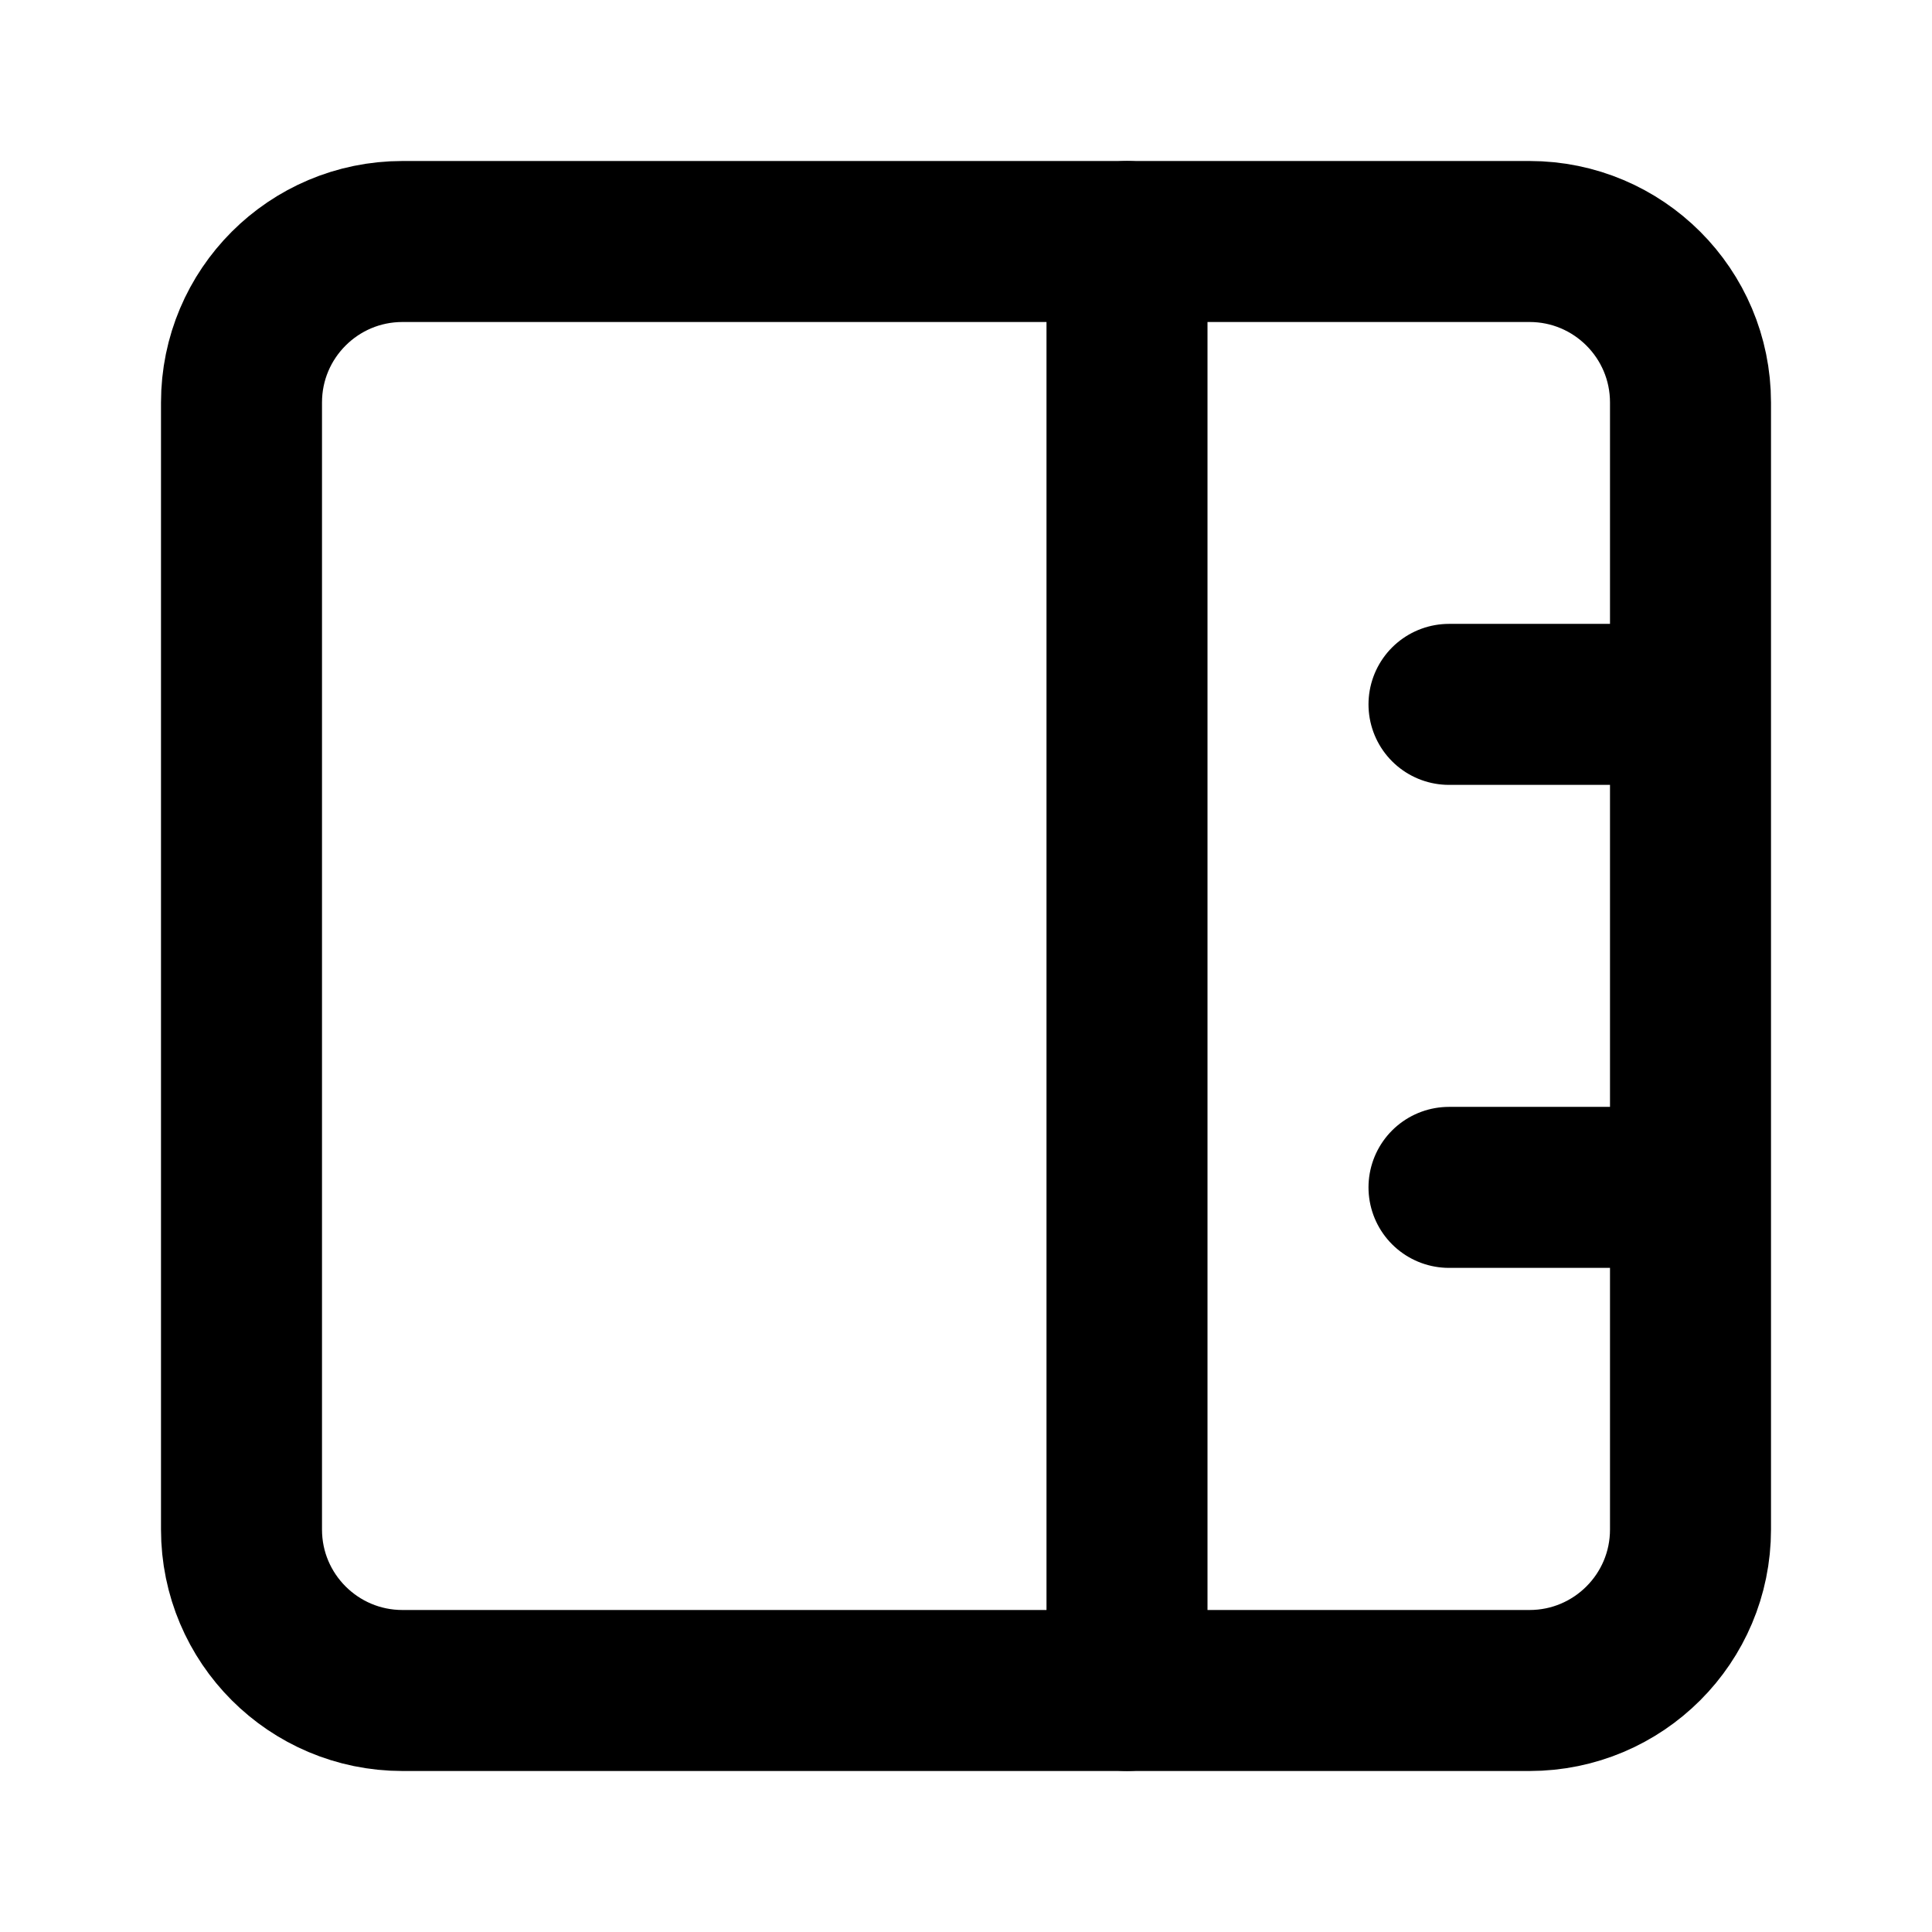
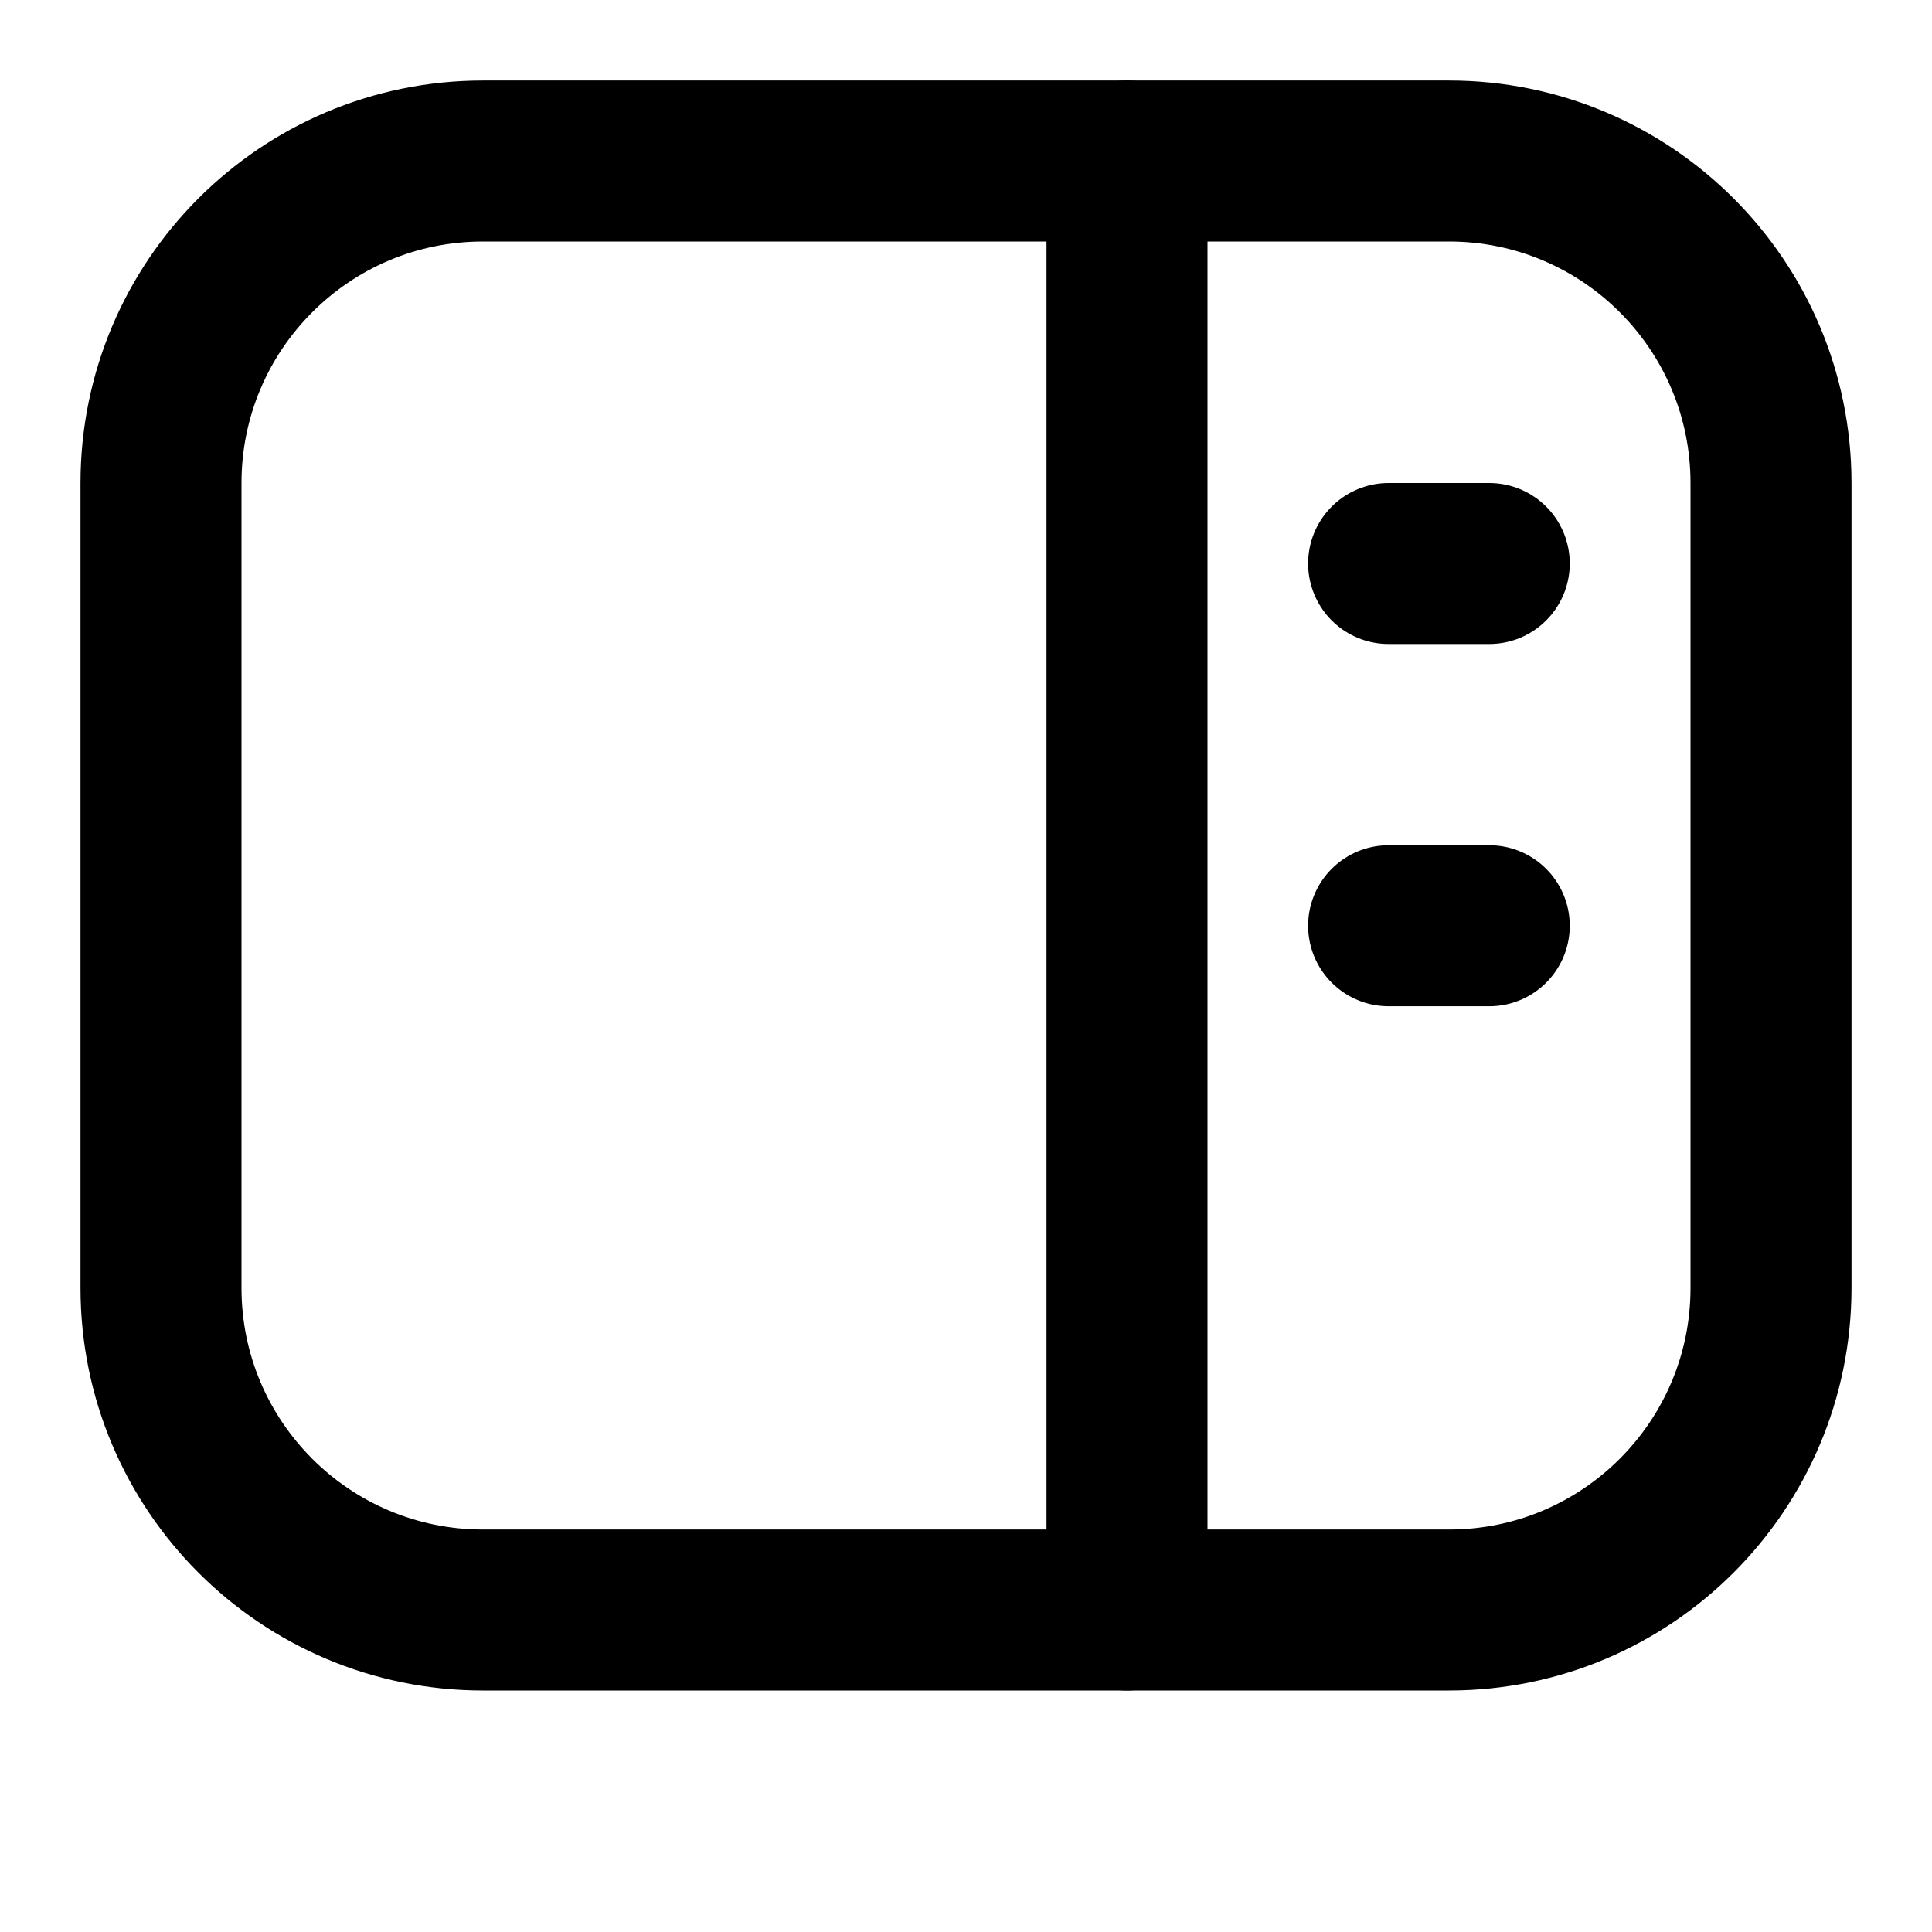
<svg xmlns="http://www.w3.org/2000/svg" viewBox="0 0 24 24">
  <g fill="none" stroke="currentColor" stroke-width="2" stroke-linecap="round" stroke-linejoin="round">
-     <rect x="3" y="3" width="18" height="18" rx="2" ry="2" />
-     <line x1="14" y1="3" x2="14" y2="21" />
-     <line x1="18" y1="8.75" x2="20" y2="8.75" />
-     <line x1="18" y1="14.75" x2="20" y2="14.75" />
+     <rect x="2" y="2" width="20" height="18" rx="4" ry="4" />
+     <line x1="14" y1="2" x2="14" y2="20" />
+     <line x1="17.25" y1="7" x2="18.5" y2="7" />
+     <line x1="17.25" y1="11.5" x2="18.5" y2="11.5" />
  </g>
</svg>
